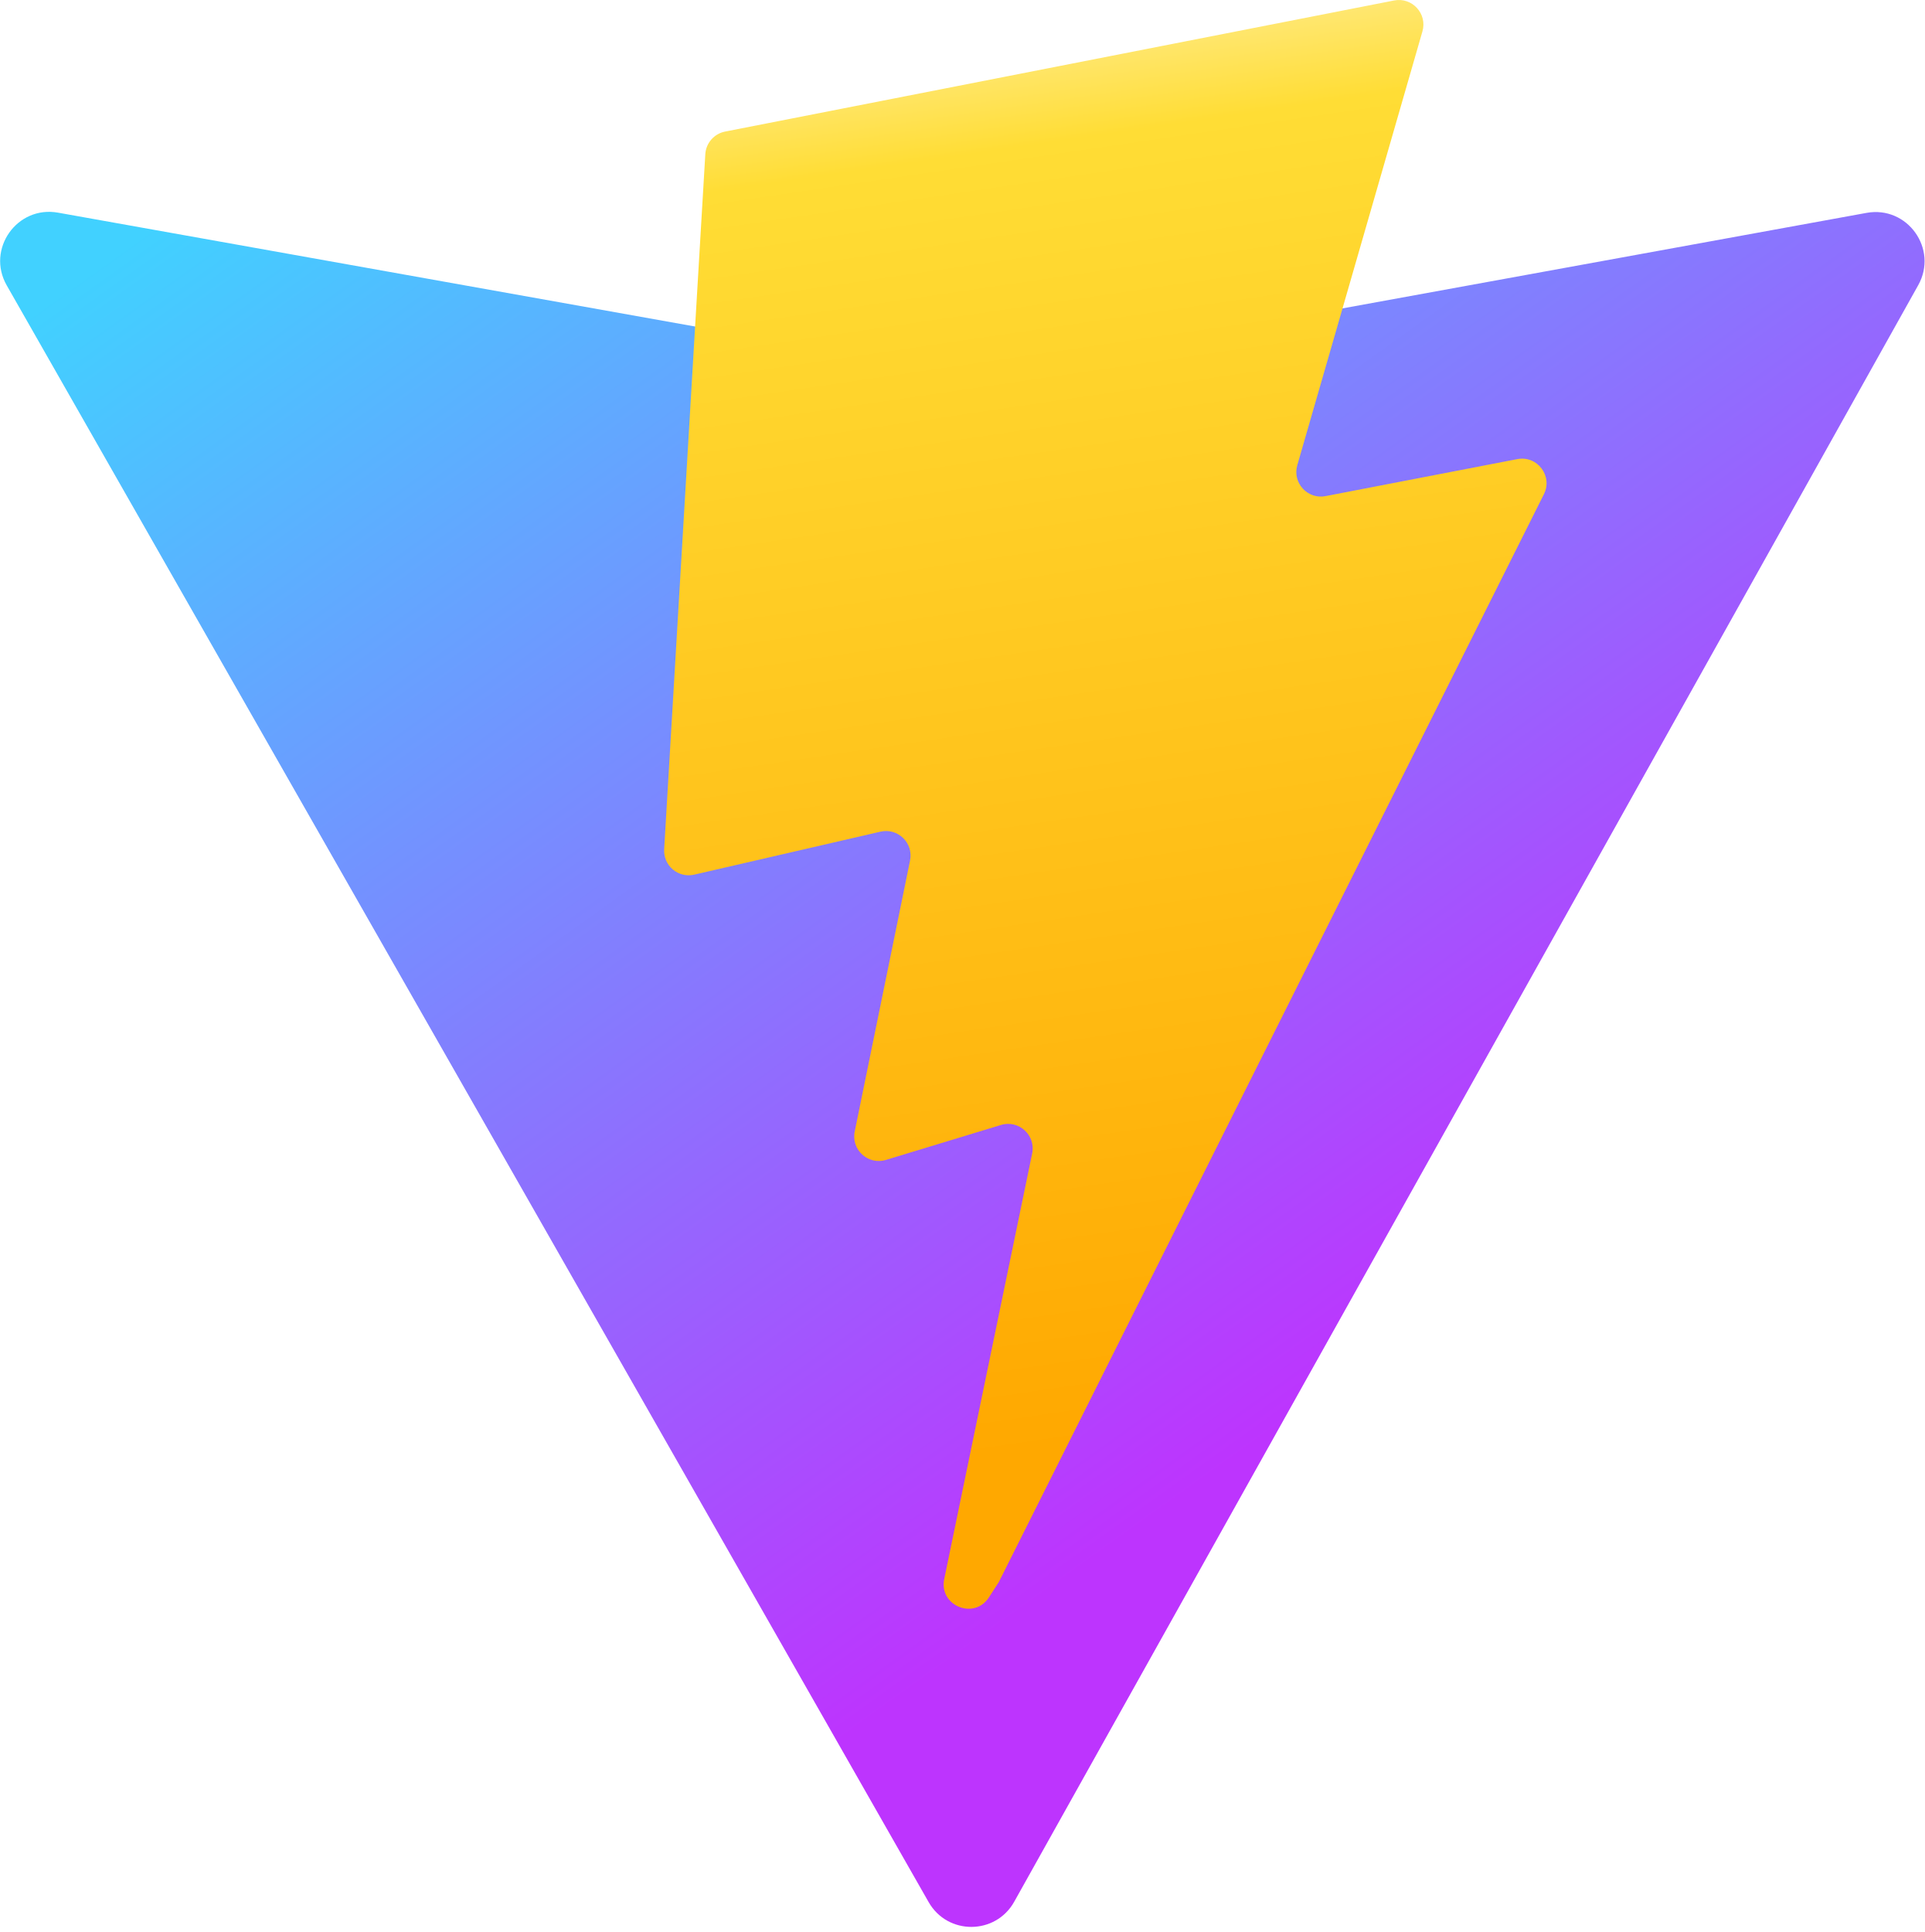
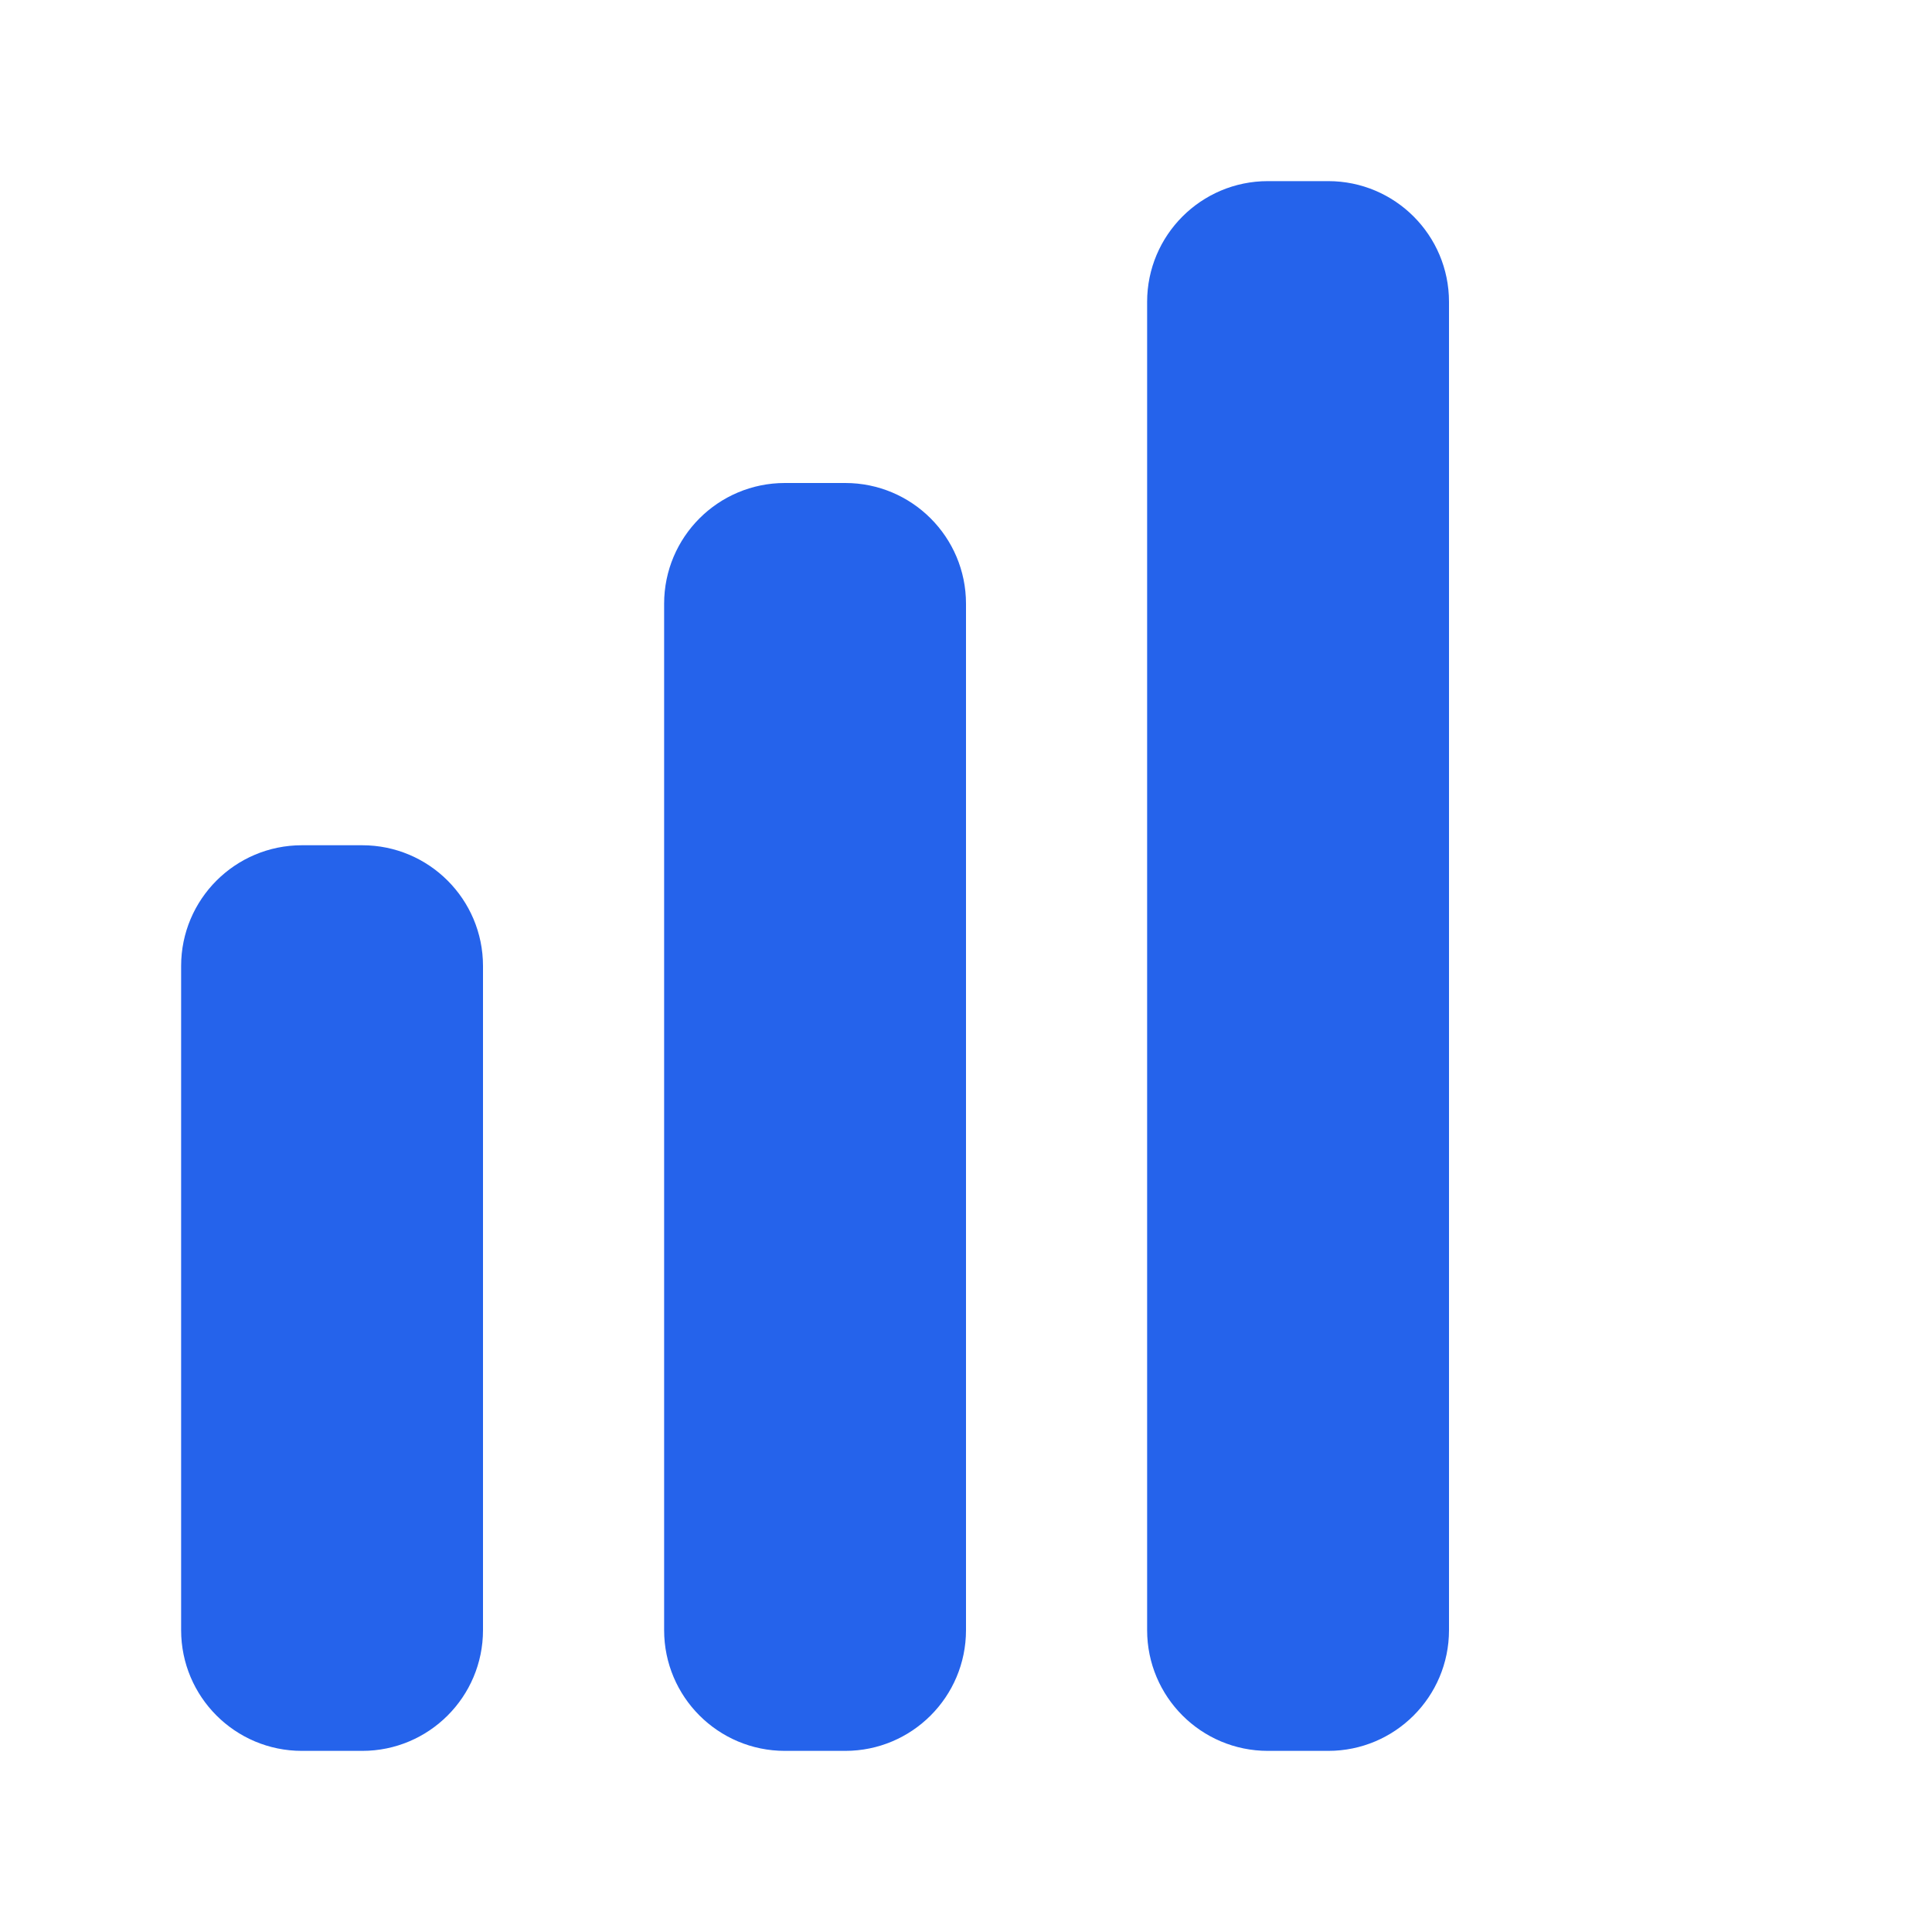
- <svg xmlns="http://www.w3.org/2000/svg" aria-hidden="true" role="img" class="iconify iconify--logos" width="31.88" height="32" preserveAspectRatio="xMidYMid meet" viewBox="0 0 256 257">
-   <defs>
-     <linearGradient id="IconifyId1813088fe1fbc01fb466" x1="-.828%" x2="57.636%" y1="7.652%" y2="78.411%">
-       <stop offset="0%" stop-color="#41D1FF" />
-       <stop offset="100%" stop-color="#BD34FE" />
-     </linearGradient>
-     <linearGradient id="IconifyId1813088fe1fbc01fb467" x1="43.376%" x2="50.316%" y1="2.242%" y2="89.03%">
-       <stop offset="0%" stop-color="#FFEA83" />
-       <stop offset="8.333%" stop-color="#FFDD35" />
-       <stop offset="100%" stop-color="#FFA800" />
-     </linearGradient>
-   </defs>
-   <path fill="url(#IconifyId1813088fe1fbc01fb466)" d="M255.153 37.938L134.897 252.976c-2.483 4.44-8.862 4.466-11.382.048L.875 37.958c-2.746-4.814 1.371-10.646 6.827-9.67l120.385 21.517a6.537 6.537 0 0 0 2.322-.004l117.867-21.483c5.438-.991 9.574 4.796 6.877 9.62Z" />
-   <path fill="url(#IconifyId1813088fe1fbc01fb467)" d="M185.432.063L96.44 17.501a3.268 3.268 0 0 0-2.634 3.014l-5.474 92.456a3.268 3.268 0 0 0 3.997 3.378l24.777-5.718c2.318-.535 4.413 1.507 3.936 3.838l-7.361 36.047c-.495 2.426 1.782 4.5 4.151 3.78l15.304-4.649c2.372-.72 4.652 1.36 4.15 3.788l-11.698 56.621c-.732 3.542 3.979 5.473 5.943 2.437l1.313-2.028l72.516-144.72c1.215-2.423-.88-5.186-3.54-4.672l-25.505 4.922c-2.396.462-4.435-1.77-3.759-4.114l16.646-57.705c.677-2.35-1.37-4.583-3.769-4.113Z" />
+ <svg xmlns="http://www.w3.org/2000/svg" width="32" height="32" viewBox="0 0 32 32" fill="none">
+   <rect x="3" y="14" width="5" height="15" rx="2" fill="#2563EB" />
+   <rect x="11" y="8" width="5" height="21" rx="2" fill="#2563EB" />
+   <rect x="19" y="3" width="5" height="26" rx="2" fill="#2563EB" />
</svg>
